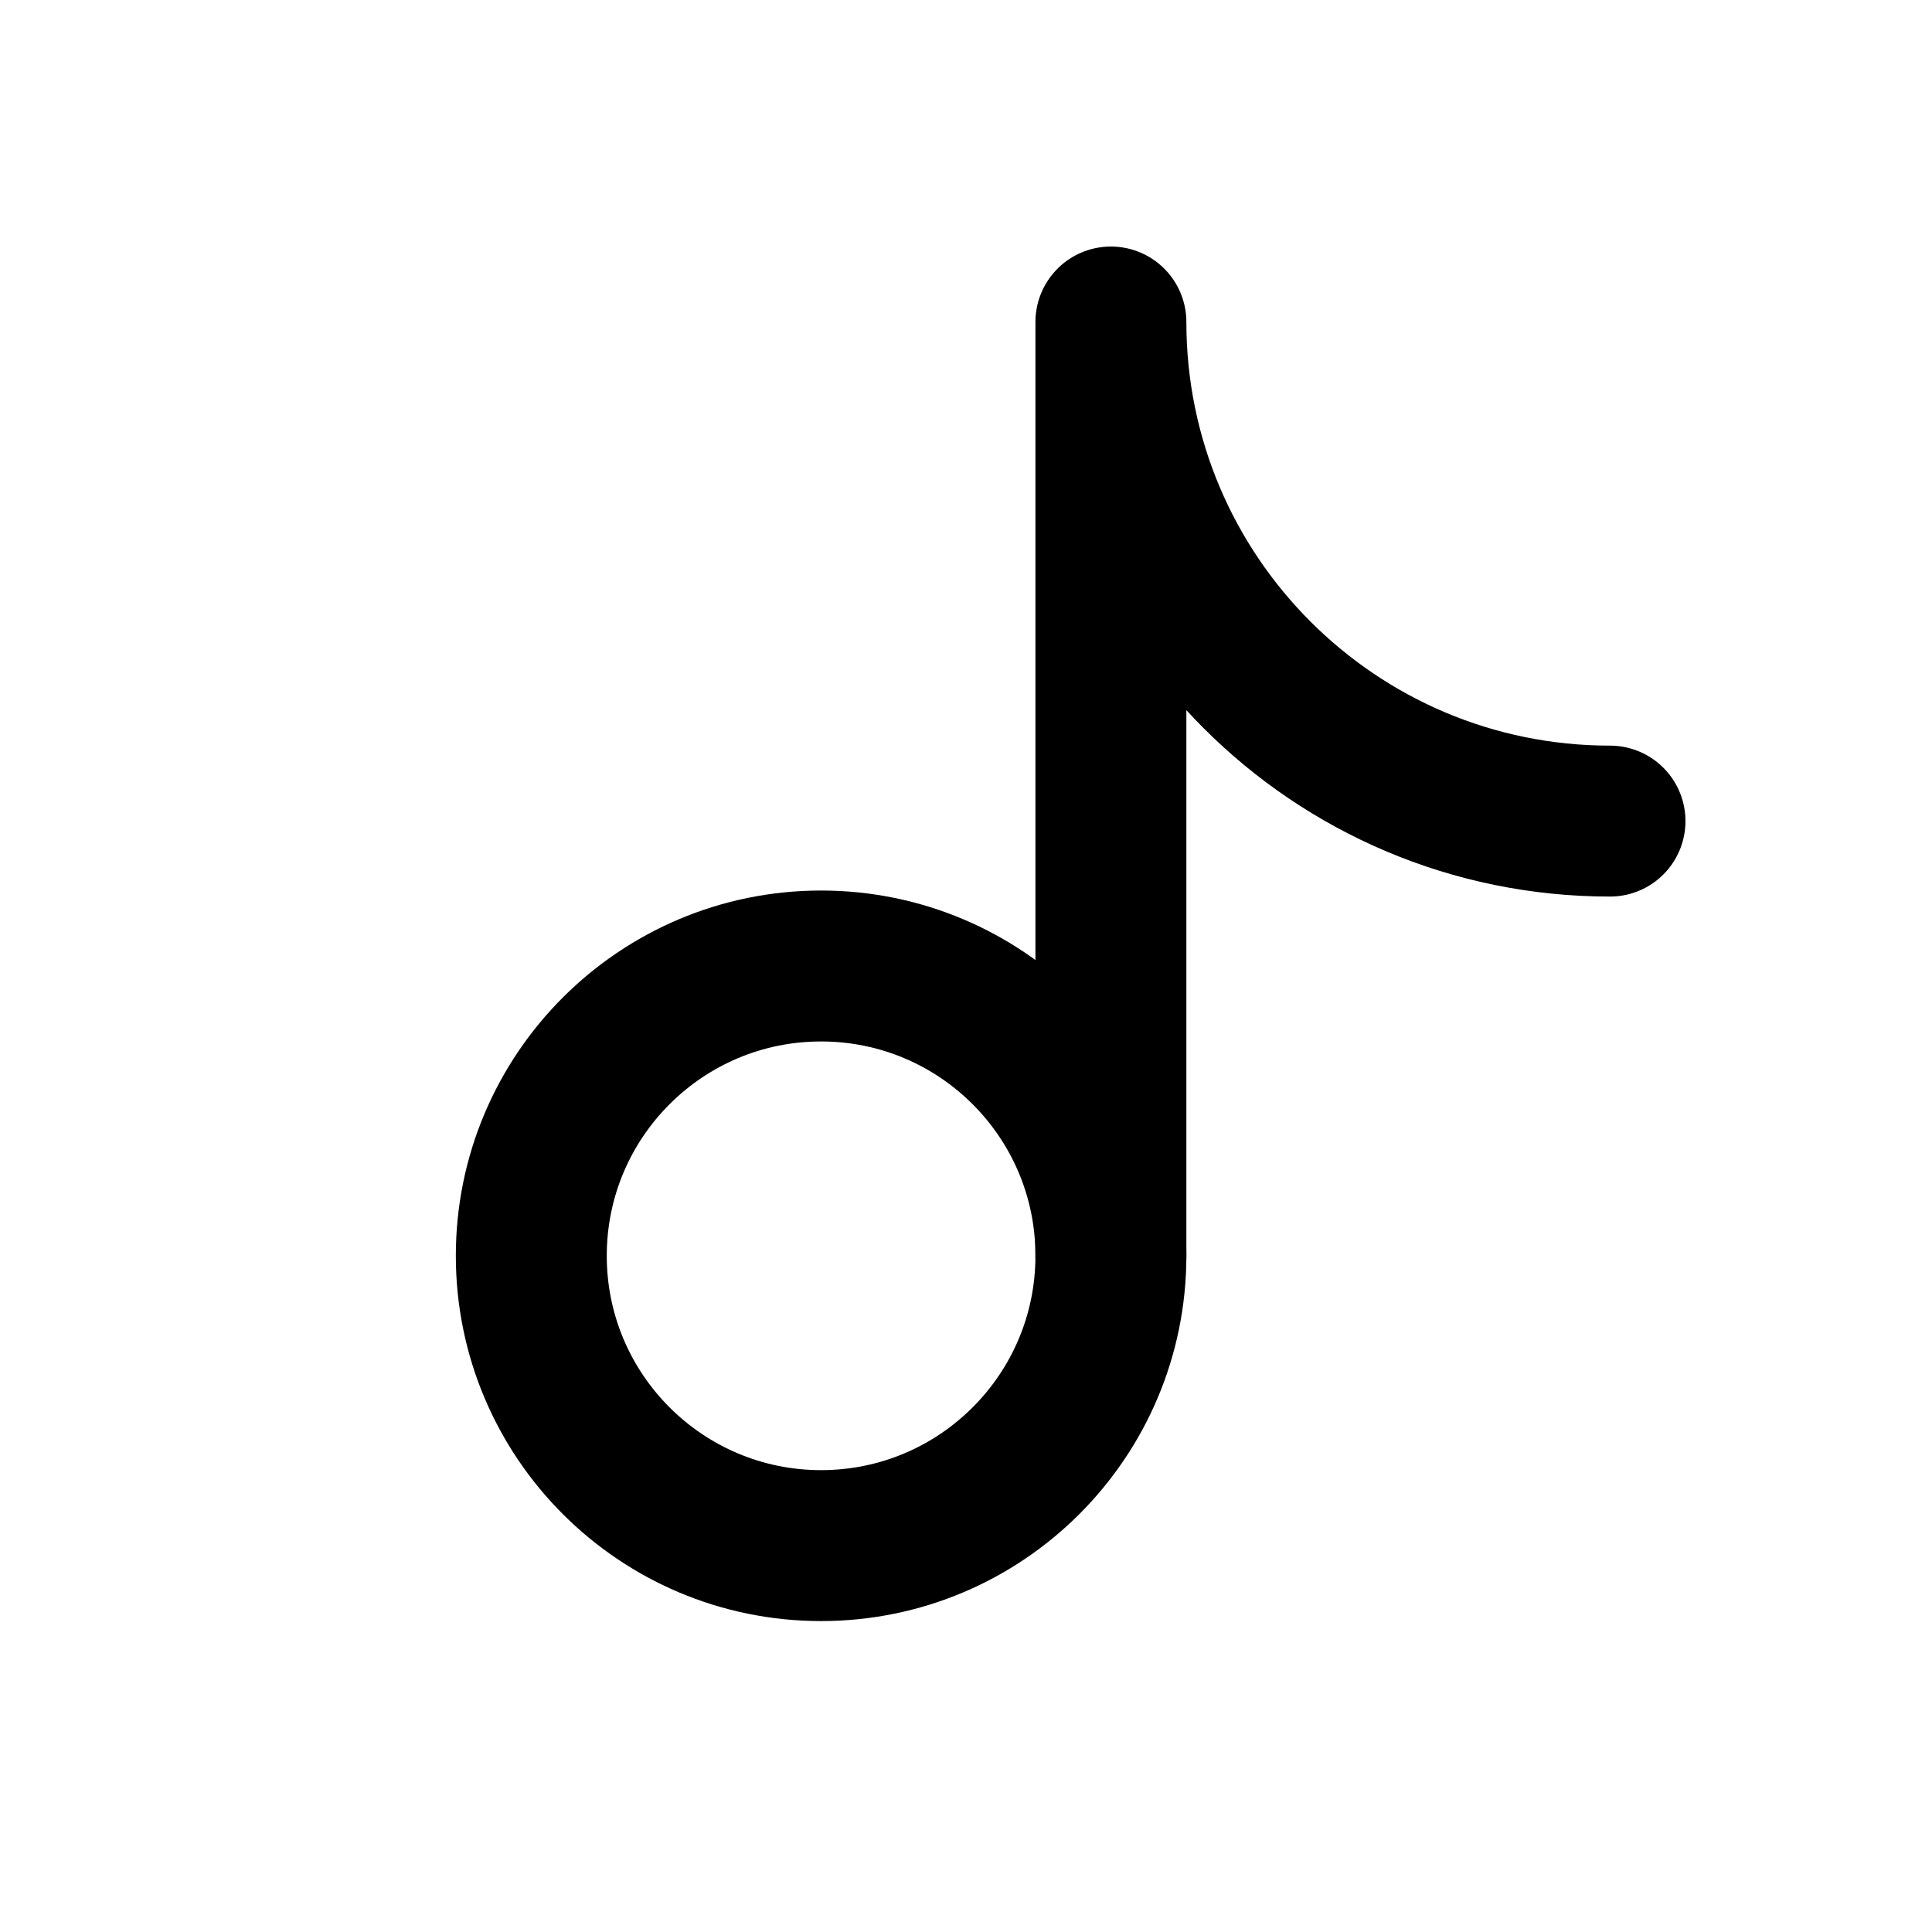
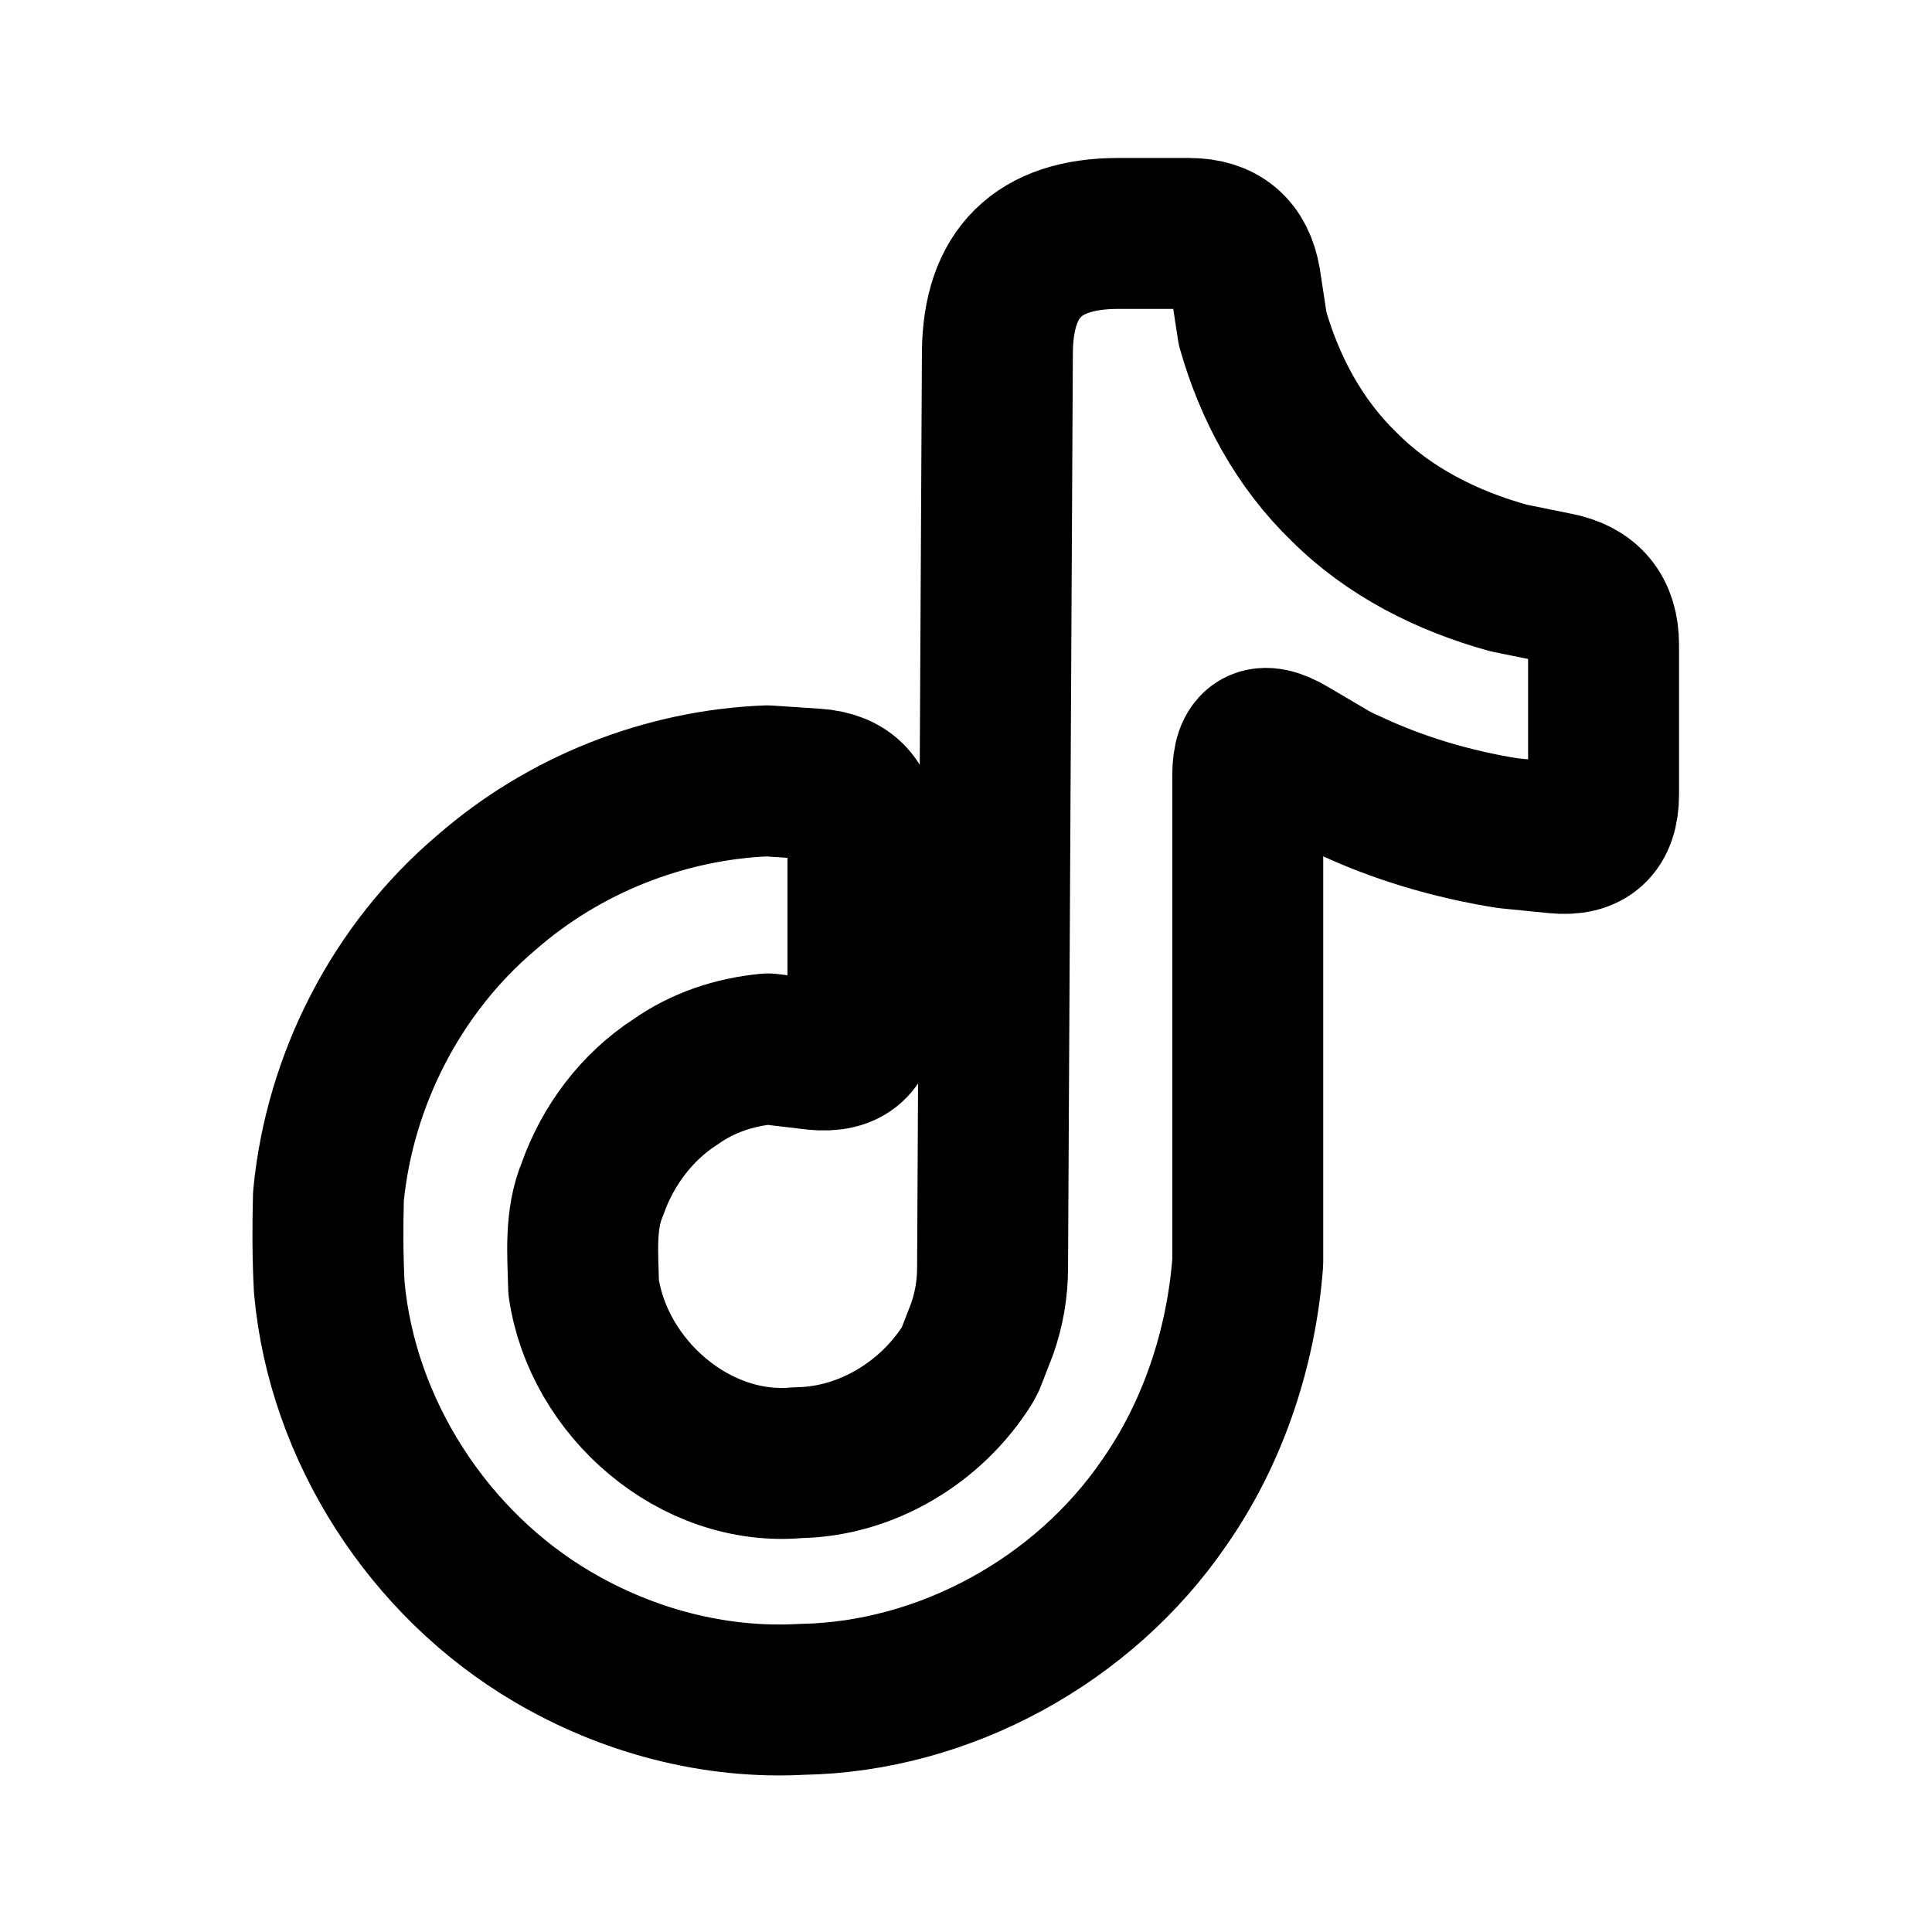
<svg xmlns="http://www.w3.org/2000/svg" viewBox="0 0 24 24" width="16" height="16" fill="none" stroke="currentColor" stroke-width="1.875" stroke-linecap="round" stroke-linejoin="round">
-   <path d="M13.8 15.6 L13.8 4 A6.2 6.2 0 0 0 20 10.2" />
-   <path d="M6.6 15.6 A3.6 3.6 0 1 0 13.8 15.6 A3.6 3.6 0 1 0 6.6 15.6 Z" />
+   <path d="M13.89 2.9 L14.77 2.9 Q15.37 2.9 15.47 3.49 L15.56 4.08 C15.77 4.82 16.14 5.51 16.7 6.05 C17.26 6.61 17.98 6.97 18.74 7.18 L19.33 7.3 Q19.92 7.41 19.92 8.01 L19.92 9.87 Q19.92 10.47 19.33 10.41 L18.73 10.35 C18.04 10.24 17.36 10.04 16.73 9.74 C16.66 9.71 16.6 9.68 16.53 9.64 L16.02 9.34 Q15.5 9.03 15.5 9.63 L15.5 15.68 C15.42 16.74 15.07 17.8 14.46 18.67 C13.46 20.13 11.73 21.08 9.96 21.11 C8.88 21.17 7.79 20.88 6.86 20.33 C5.33 19.43 4.25 17.77 4.09 15.99 C4.07 15.61 4.07 15.23 4.08 14.86 C4.22 13.41 4.93 12.03 6.04 11.09 C7 10.25 8.25 9.75 9.53 9.7 L10.13 9.74 Q10.72 9.78 10.72 10.38 L10.72 12.57 Q10.72 13.16 10.13 13.1 L9.54 13.03 C9.12 13.07 8.73 13.2 8.39 13.44 C7.91 13.75 7.55 14.23 7.36 14.77 C7.2 15.15 7.24 15.58 7.25 15.99 C7.43 17.24 8.63 18.29 9.91 18.17 C10.76 18.16 11.57 17.67 12.02 16.95 C12.03 16.93 12.05 16.9 12.06 16.87 L12.2 16.51 Q12.33 16.14 12.33 15.75 L12.39 4.38 Q12.4 2.9 13.89 2.9 Z" />
</svg>
